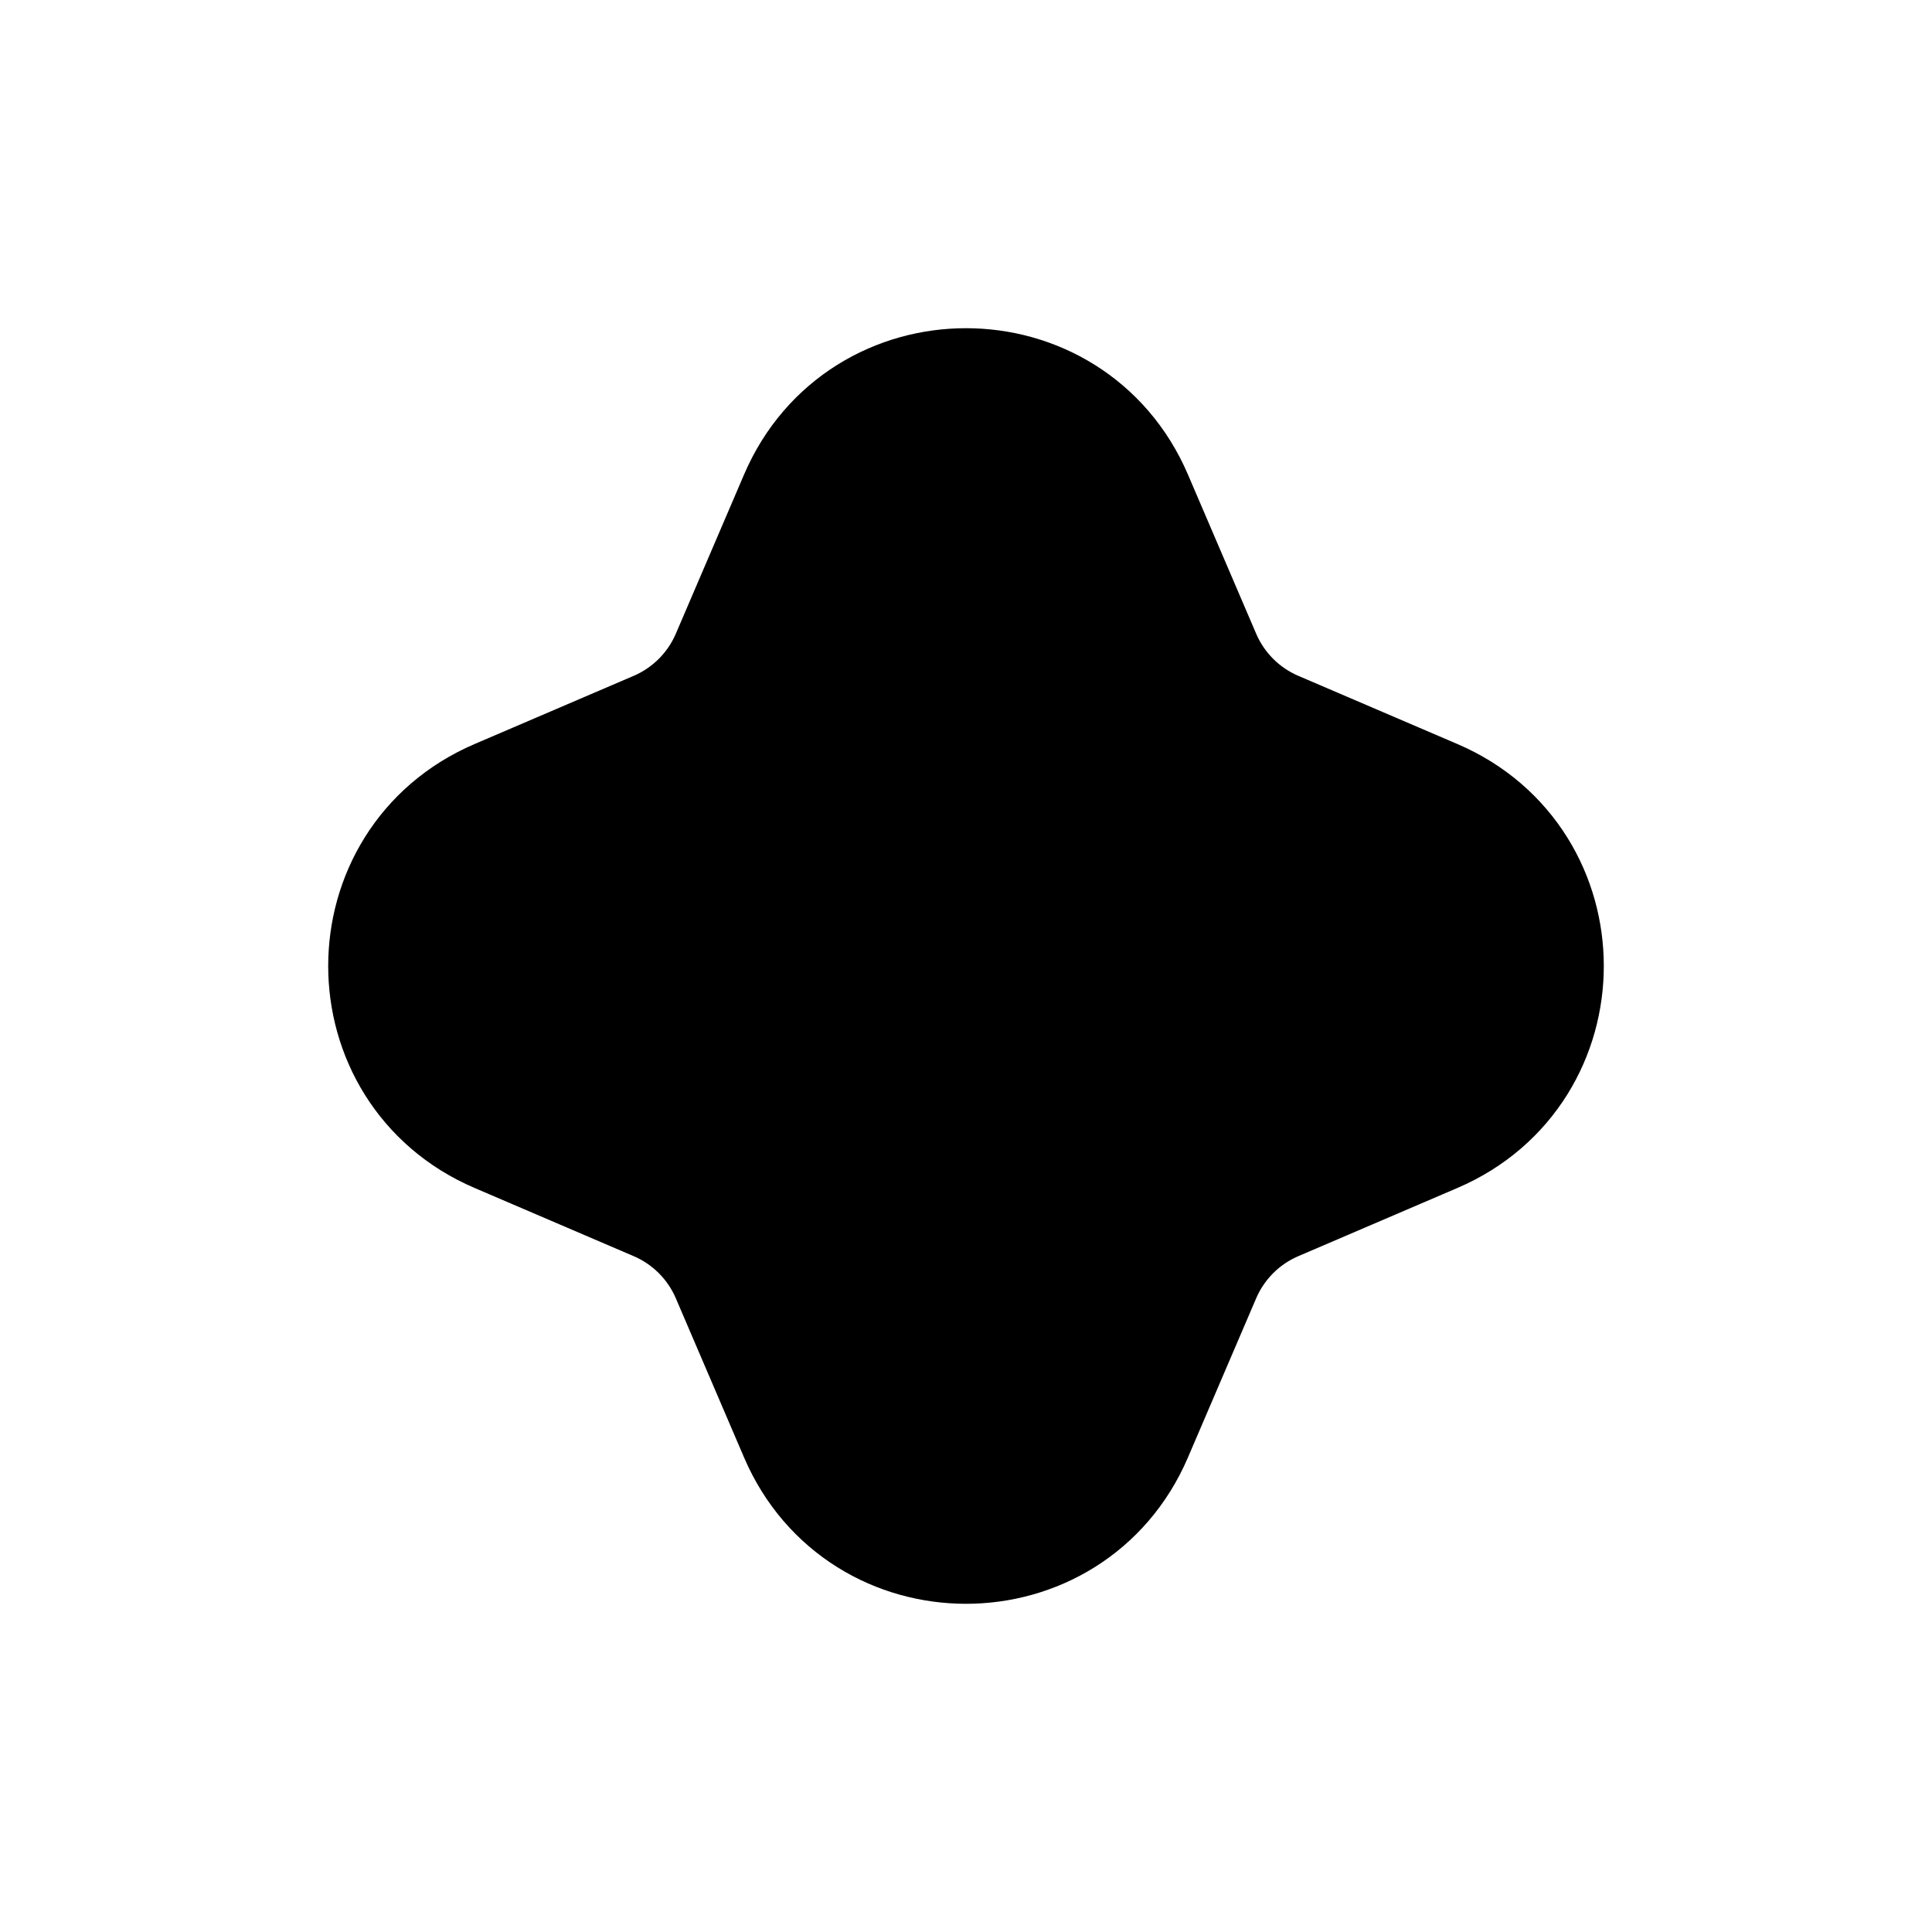
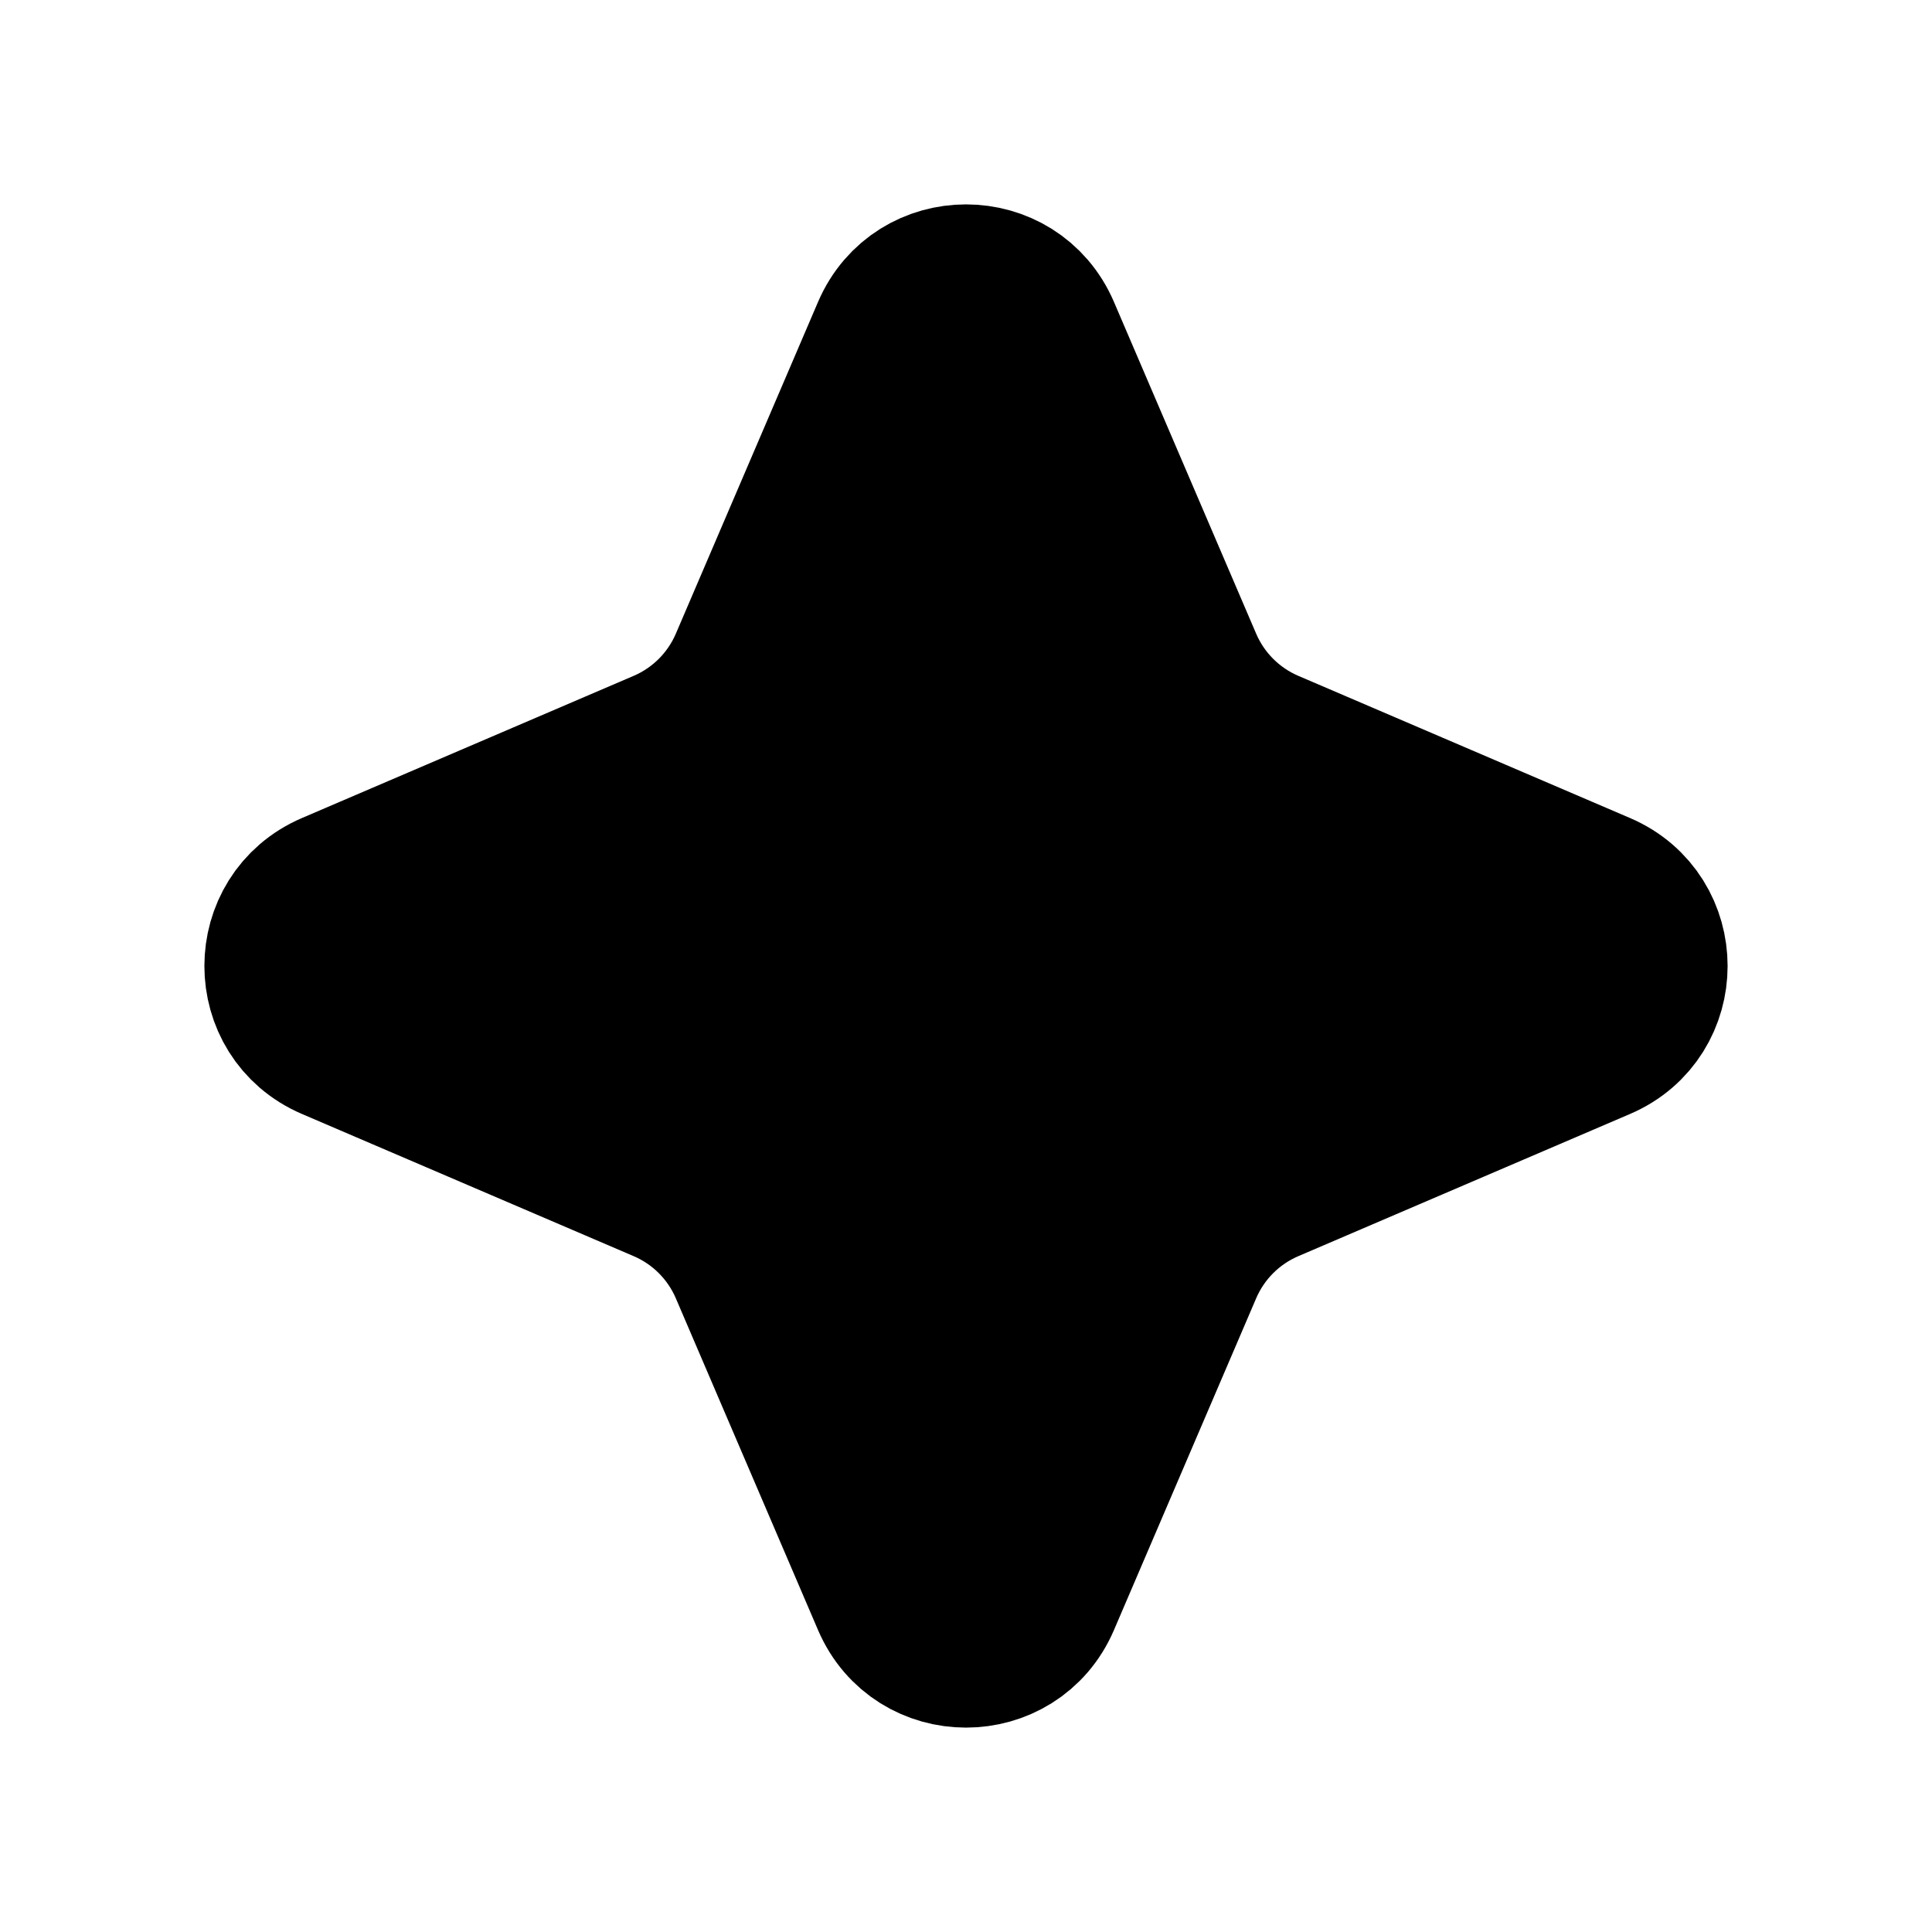
<svg xmlns="http://www.w3.org/2000/svg" width="24" height="24" viewBox="0 0 24 24" fill="none">
-   <path d="M8.265 9.315L6.289 10.162C4.673 10.854 4.673 13.146 6.289 13.838L8.265 14.685C8.737 14.887 9.113 15.263 9.315 15.735L10.162 17.711C10.854 19.327 13.146 19.327 13.838 17.711L14.685 15.735C14.887 15.263 15.263 14.887 15.735 14.685L17.711 13.838C19.327 13.146 19.327 10.854 17.711 10.162L15.735 9.315C15.263 9.113 14.887 8.737 14.685 8.265L13.838 6.289C13.146 4.673 10.854 4.673 10.162 6.289L9.315 8.265C9.113 8.737 8.737 9.113 8.265 9.315Z" fill="black" stroke="black" stroke-width="2" />
+   <path d="M8.265 9.315L4.145 11.081C3.337 11.427 3.337 12.573 4.145 12.919L8.265 14.685C8.737 14.887 9.113 15.263 9.315 15.735L11.081 19.855C11.427 20.663 12.573 20.663 12.919 19.855L14.685 15.735C14.887 15.263 15.263 14.887 15.735 14.685L19.855 12.919C20.663 12.573 20.663 11.427 19.855 11.081L15.735 9.315C15.263 9.113 14.887 8.737 14.685 8.265L12.919 4.145C12.573 3.337 11.427 3.337 11.081 4.145L9.315 8.265C9.113 8.737 8.737 9.113 8.265 9.315Z" fill="black" stroke="black" stroke-width="2" />
</svg>
